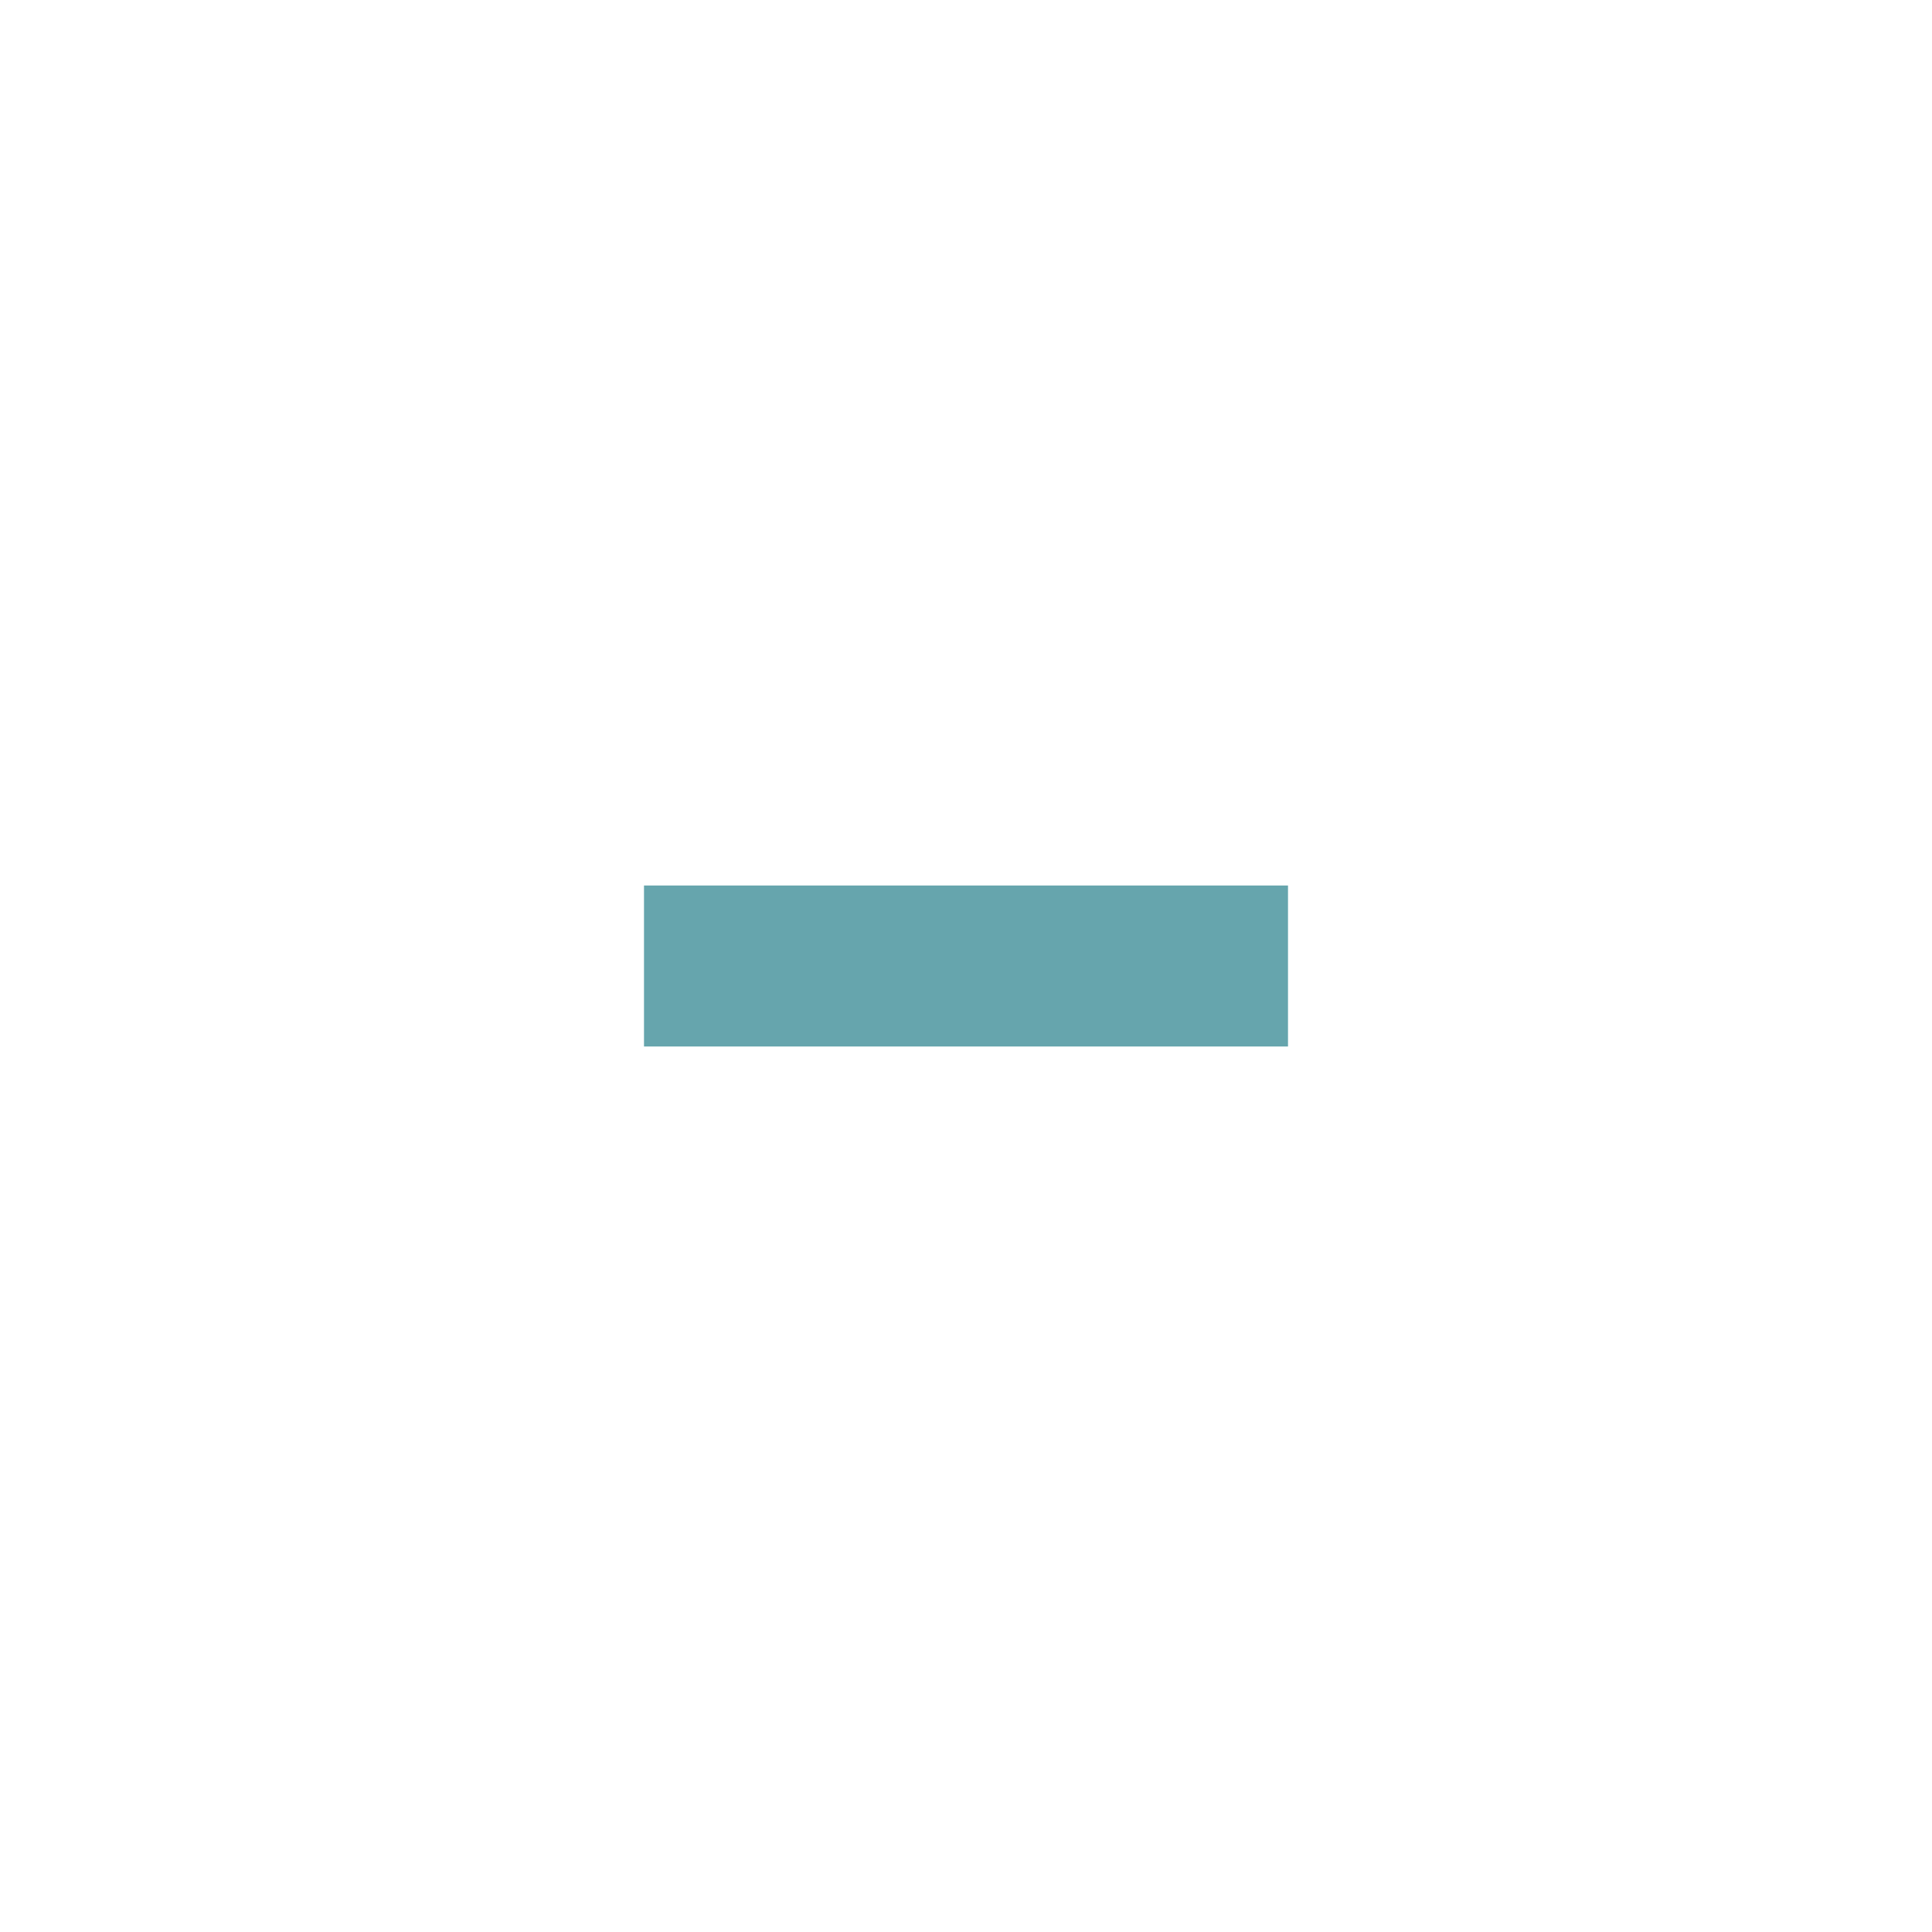
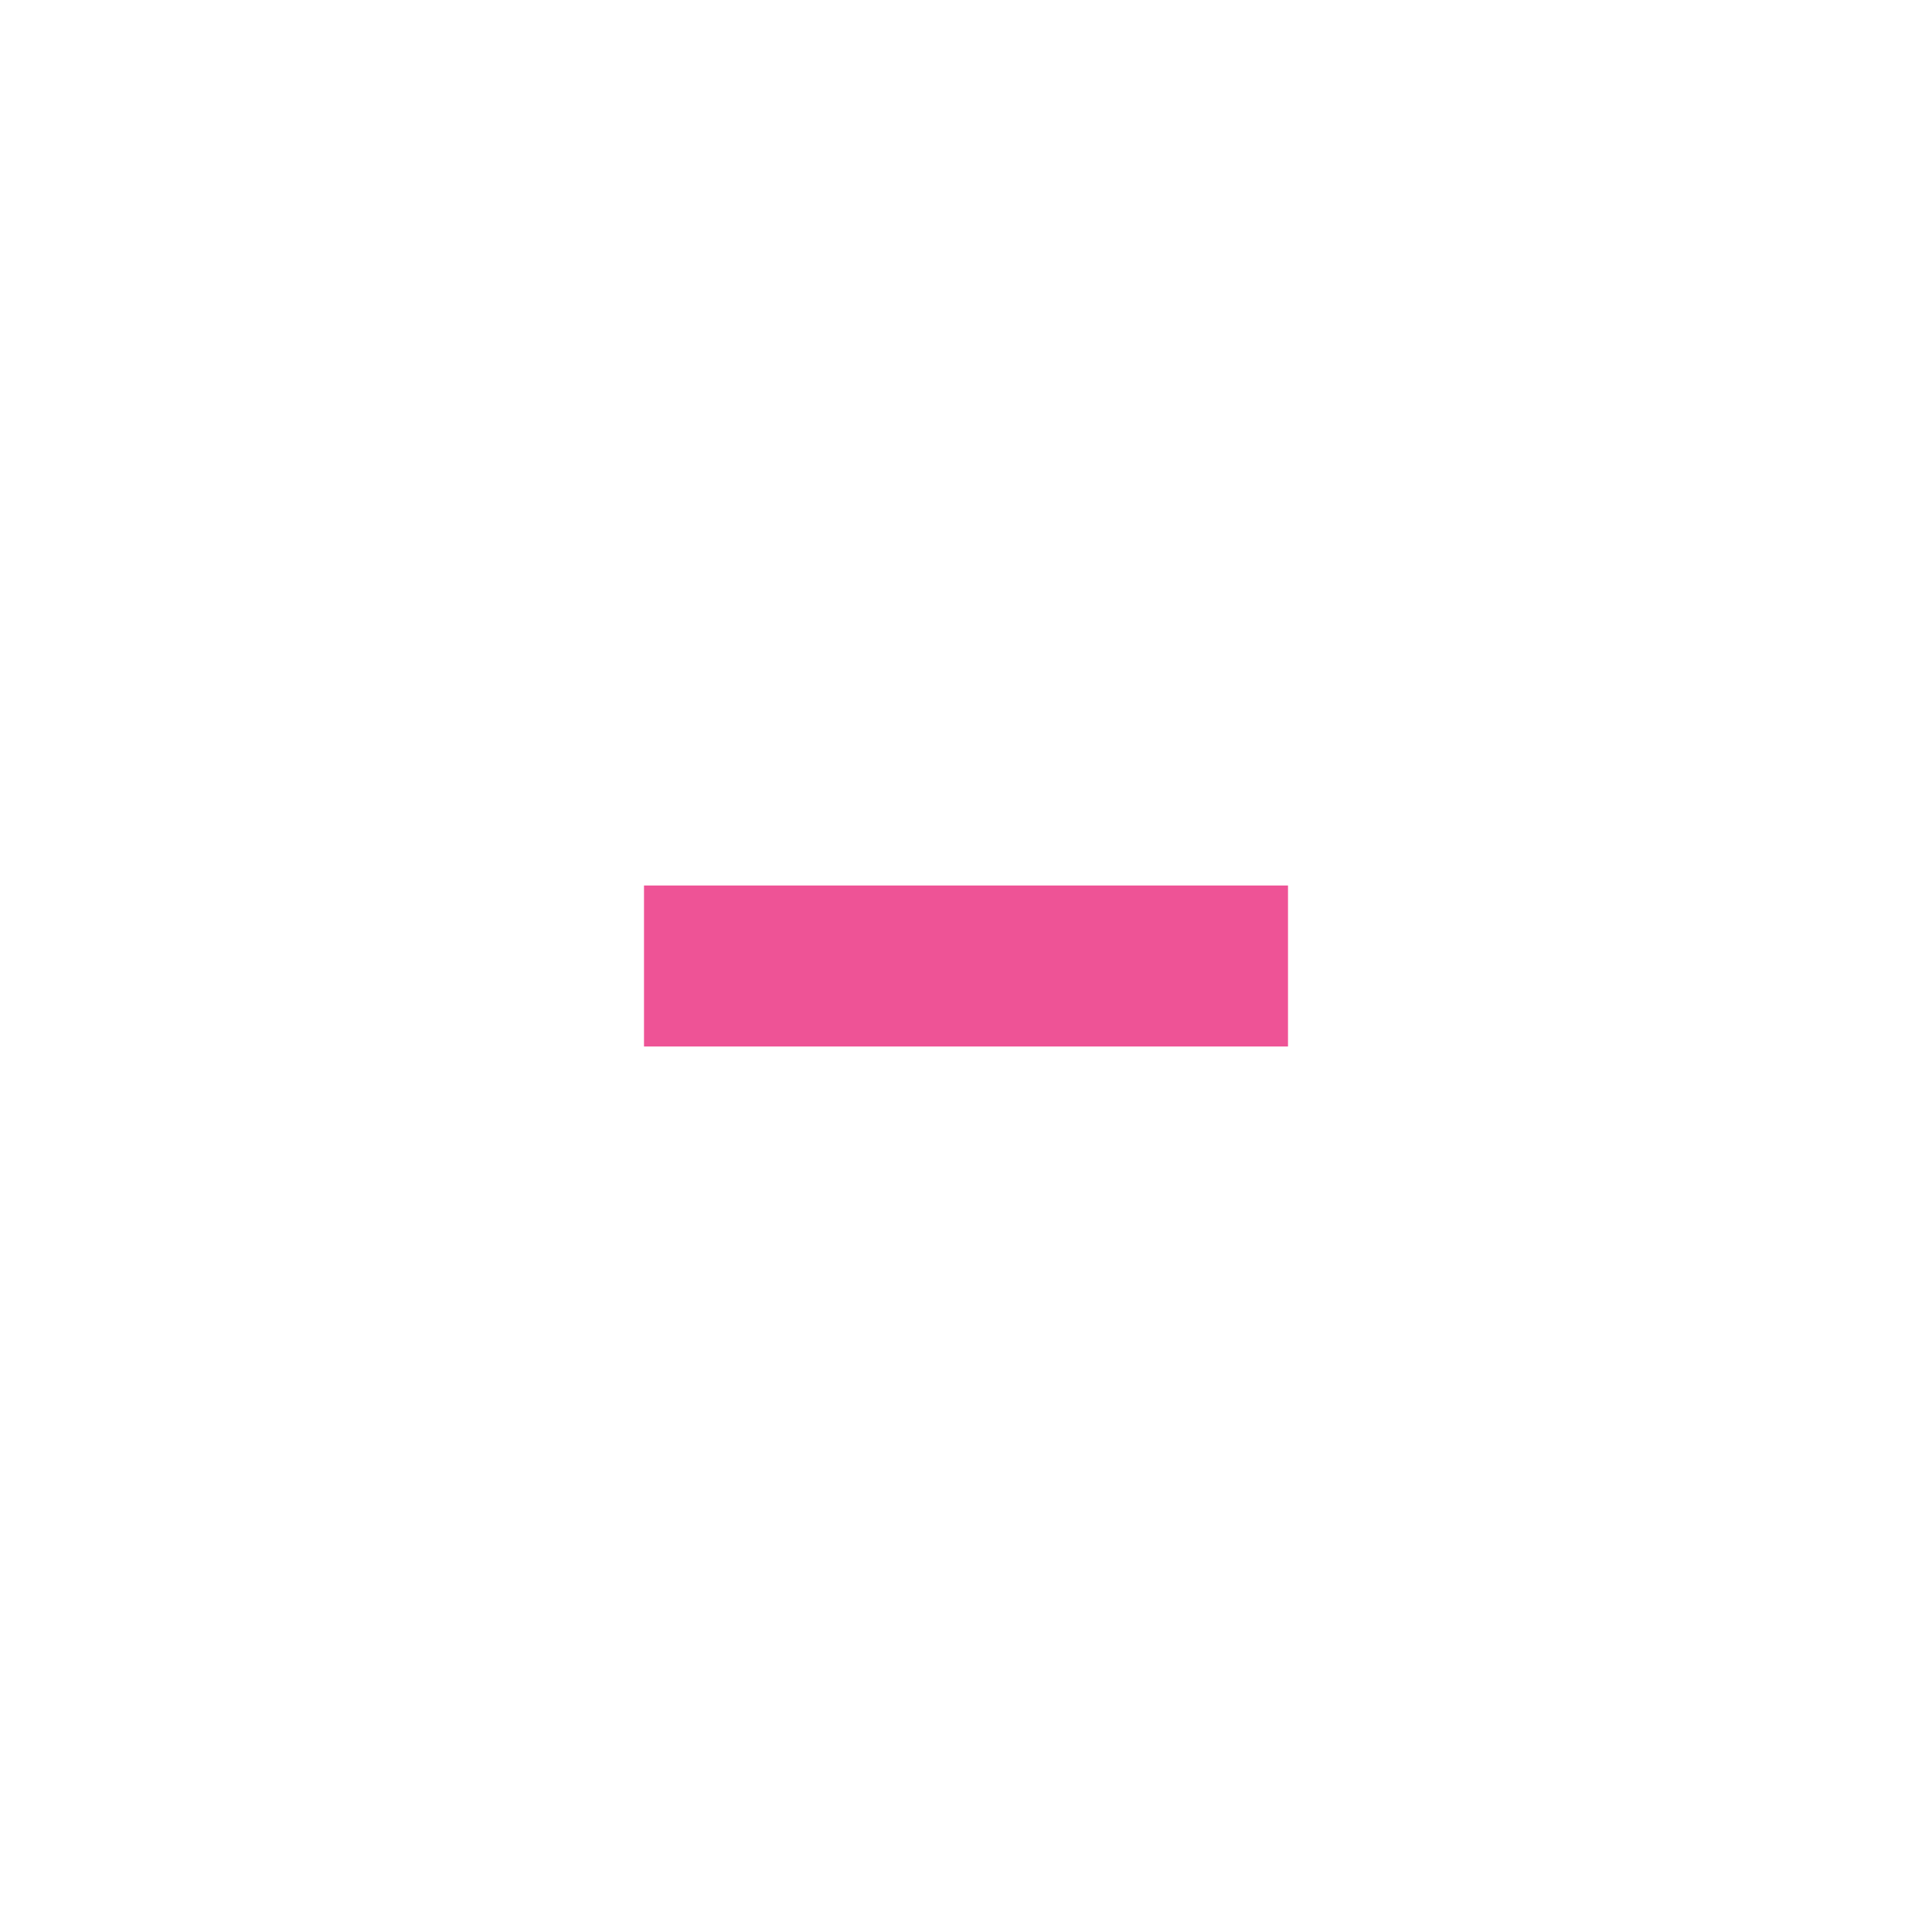
<svg xmlns="http://www.w3.org/2000/svg" version="1.1" x="0px" y="0px" width="24px" height="24px" viewBox="0 0 24 24" xml:space="preserve">
-   <rect x="8" y="11" fill="#66A5AD" width="8" height="2" />
+   <rect x="8" y="11" fill="#ee5396" width="8" height="2" />
</svg>
